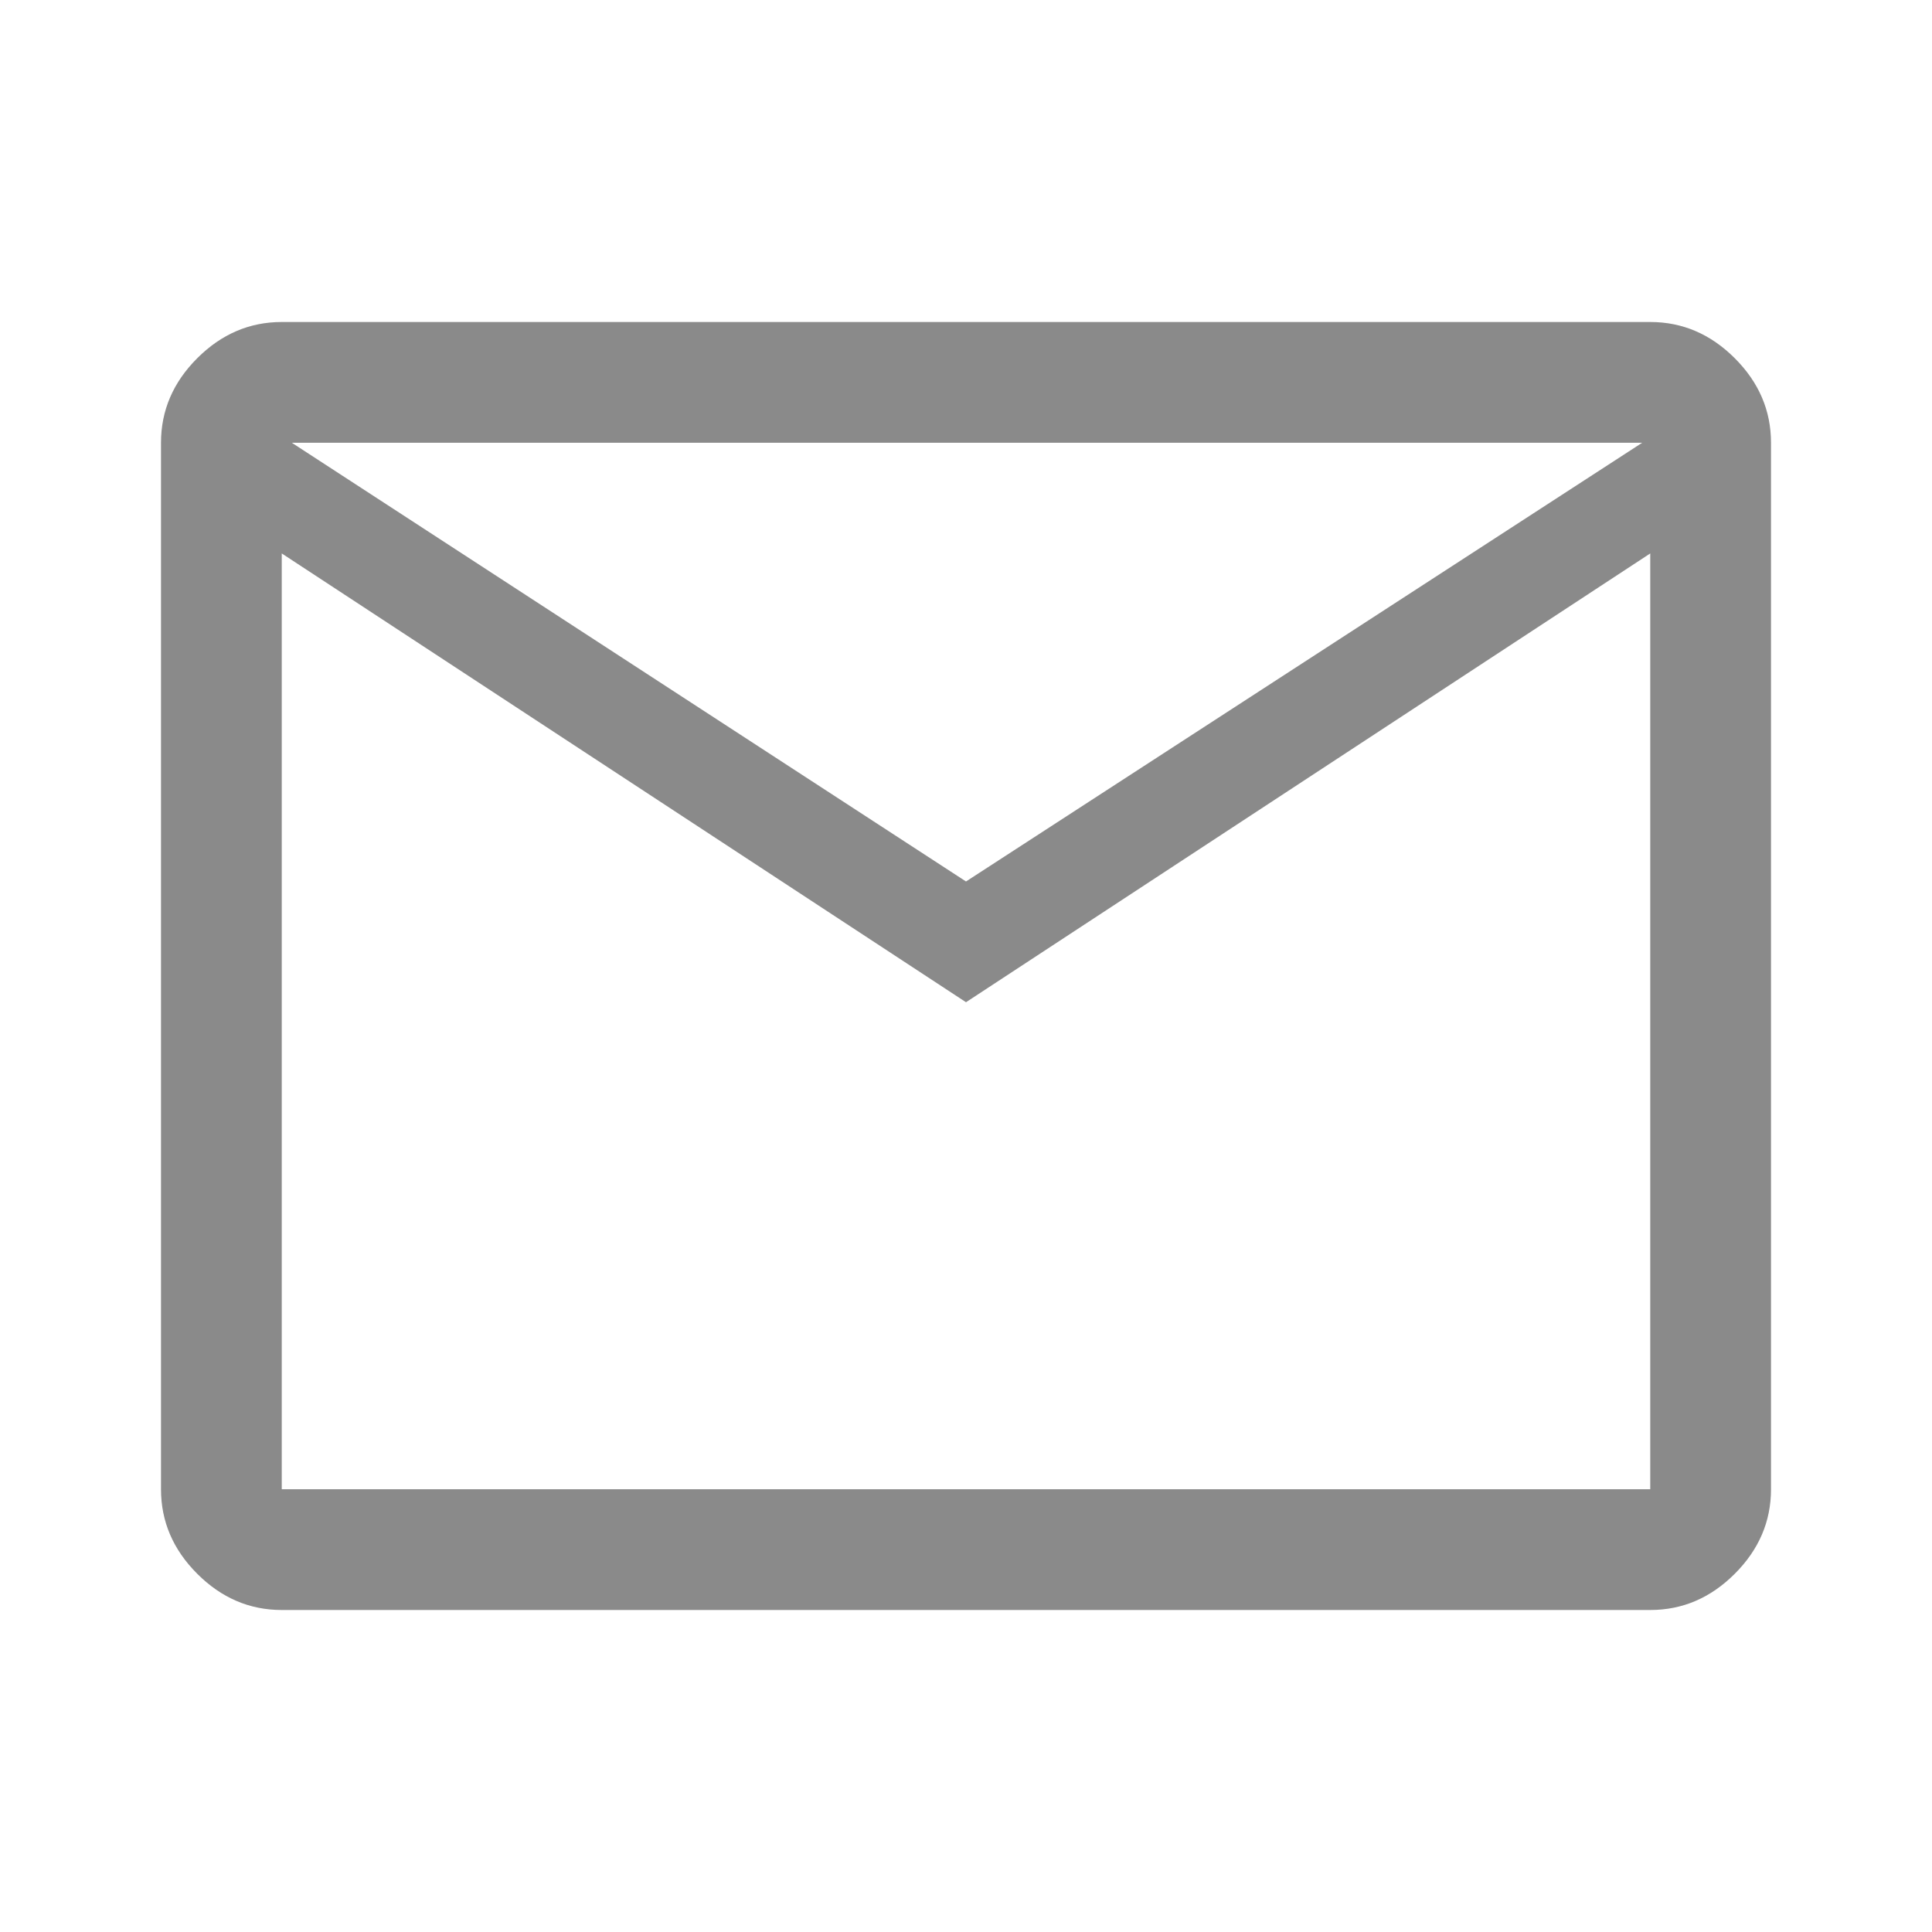
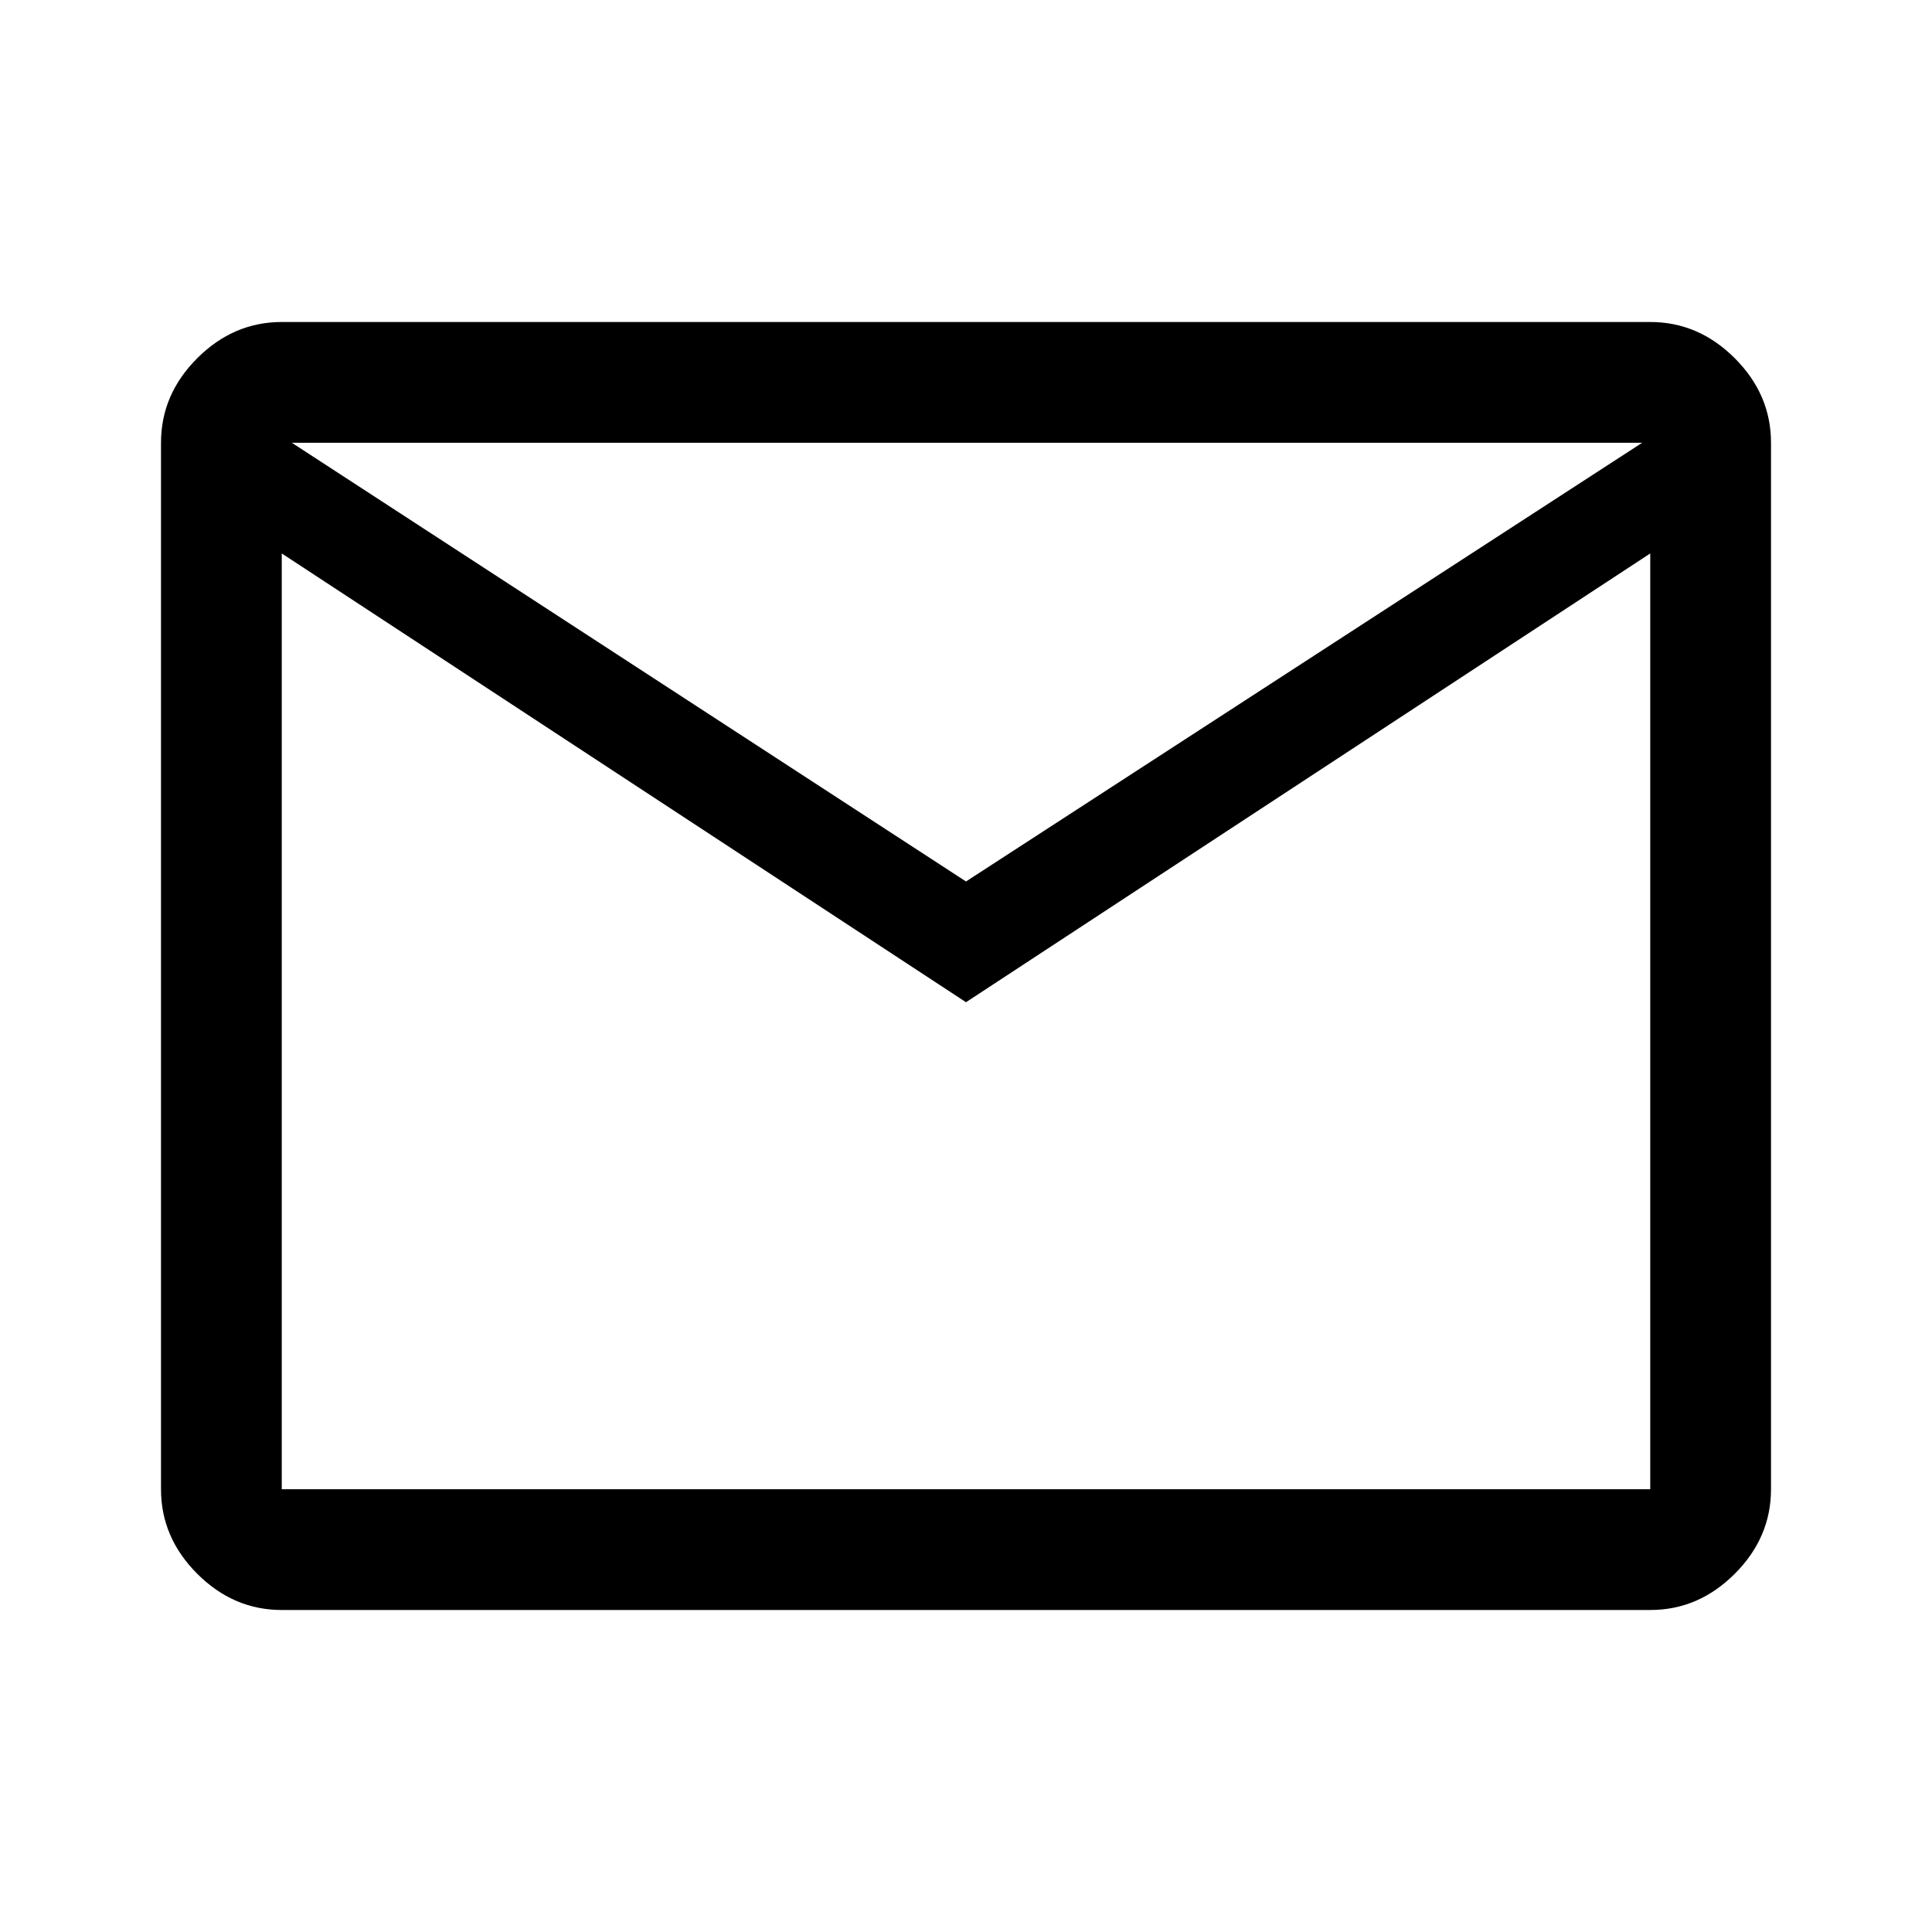
- <svg xmlns="http://www.w3.org/2000/svg" fill="#8A8A8A" height="48" viewBox="0 -960 960 960" width="48">
+ <svg xmlns="http://www.w3.org/2000/svg" fill="#000000" height="48" viewBox="0 -960 960 960" width="48">
  <path d="M140-160q-24 0-42-18t-18-42v-520q0-24 18-42t42-18h680q24 0 42 18t18 42v520q0 24-18 42t-42 18H140Zm340-302L140-685v465h680v-465L480-462Zm0-60 336-218H145l335 218ZM140-685v-55 520-465Z" />
</svg>
